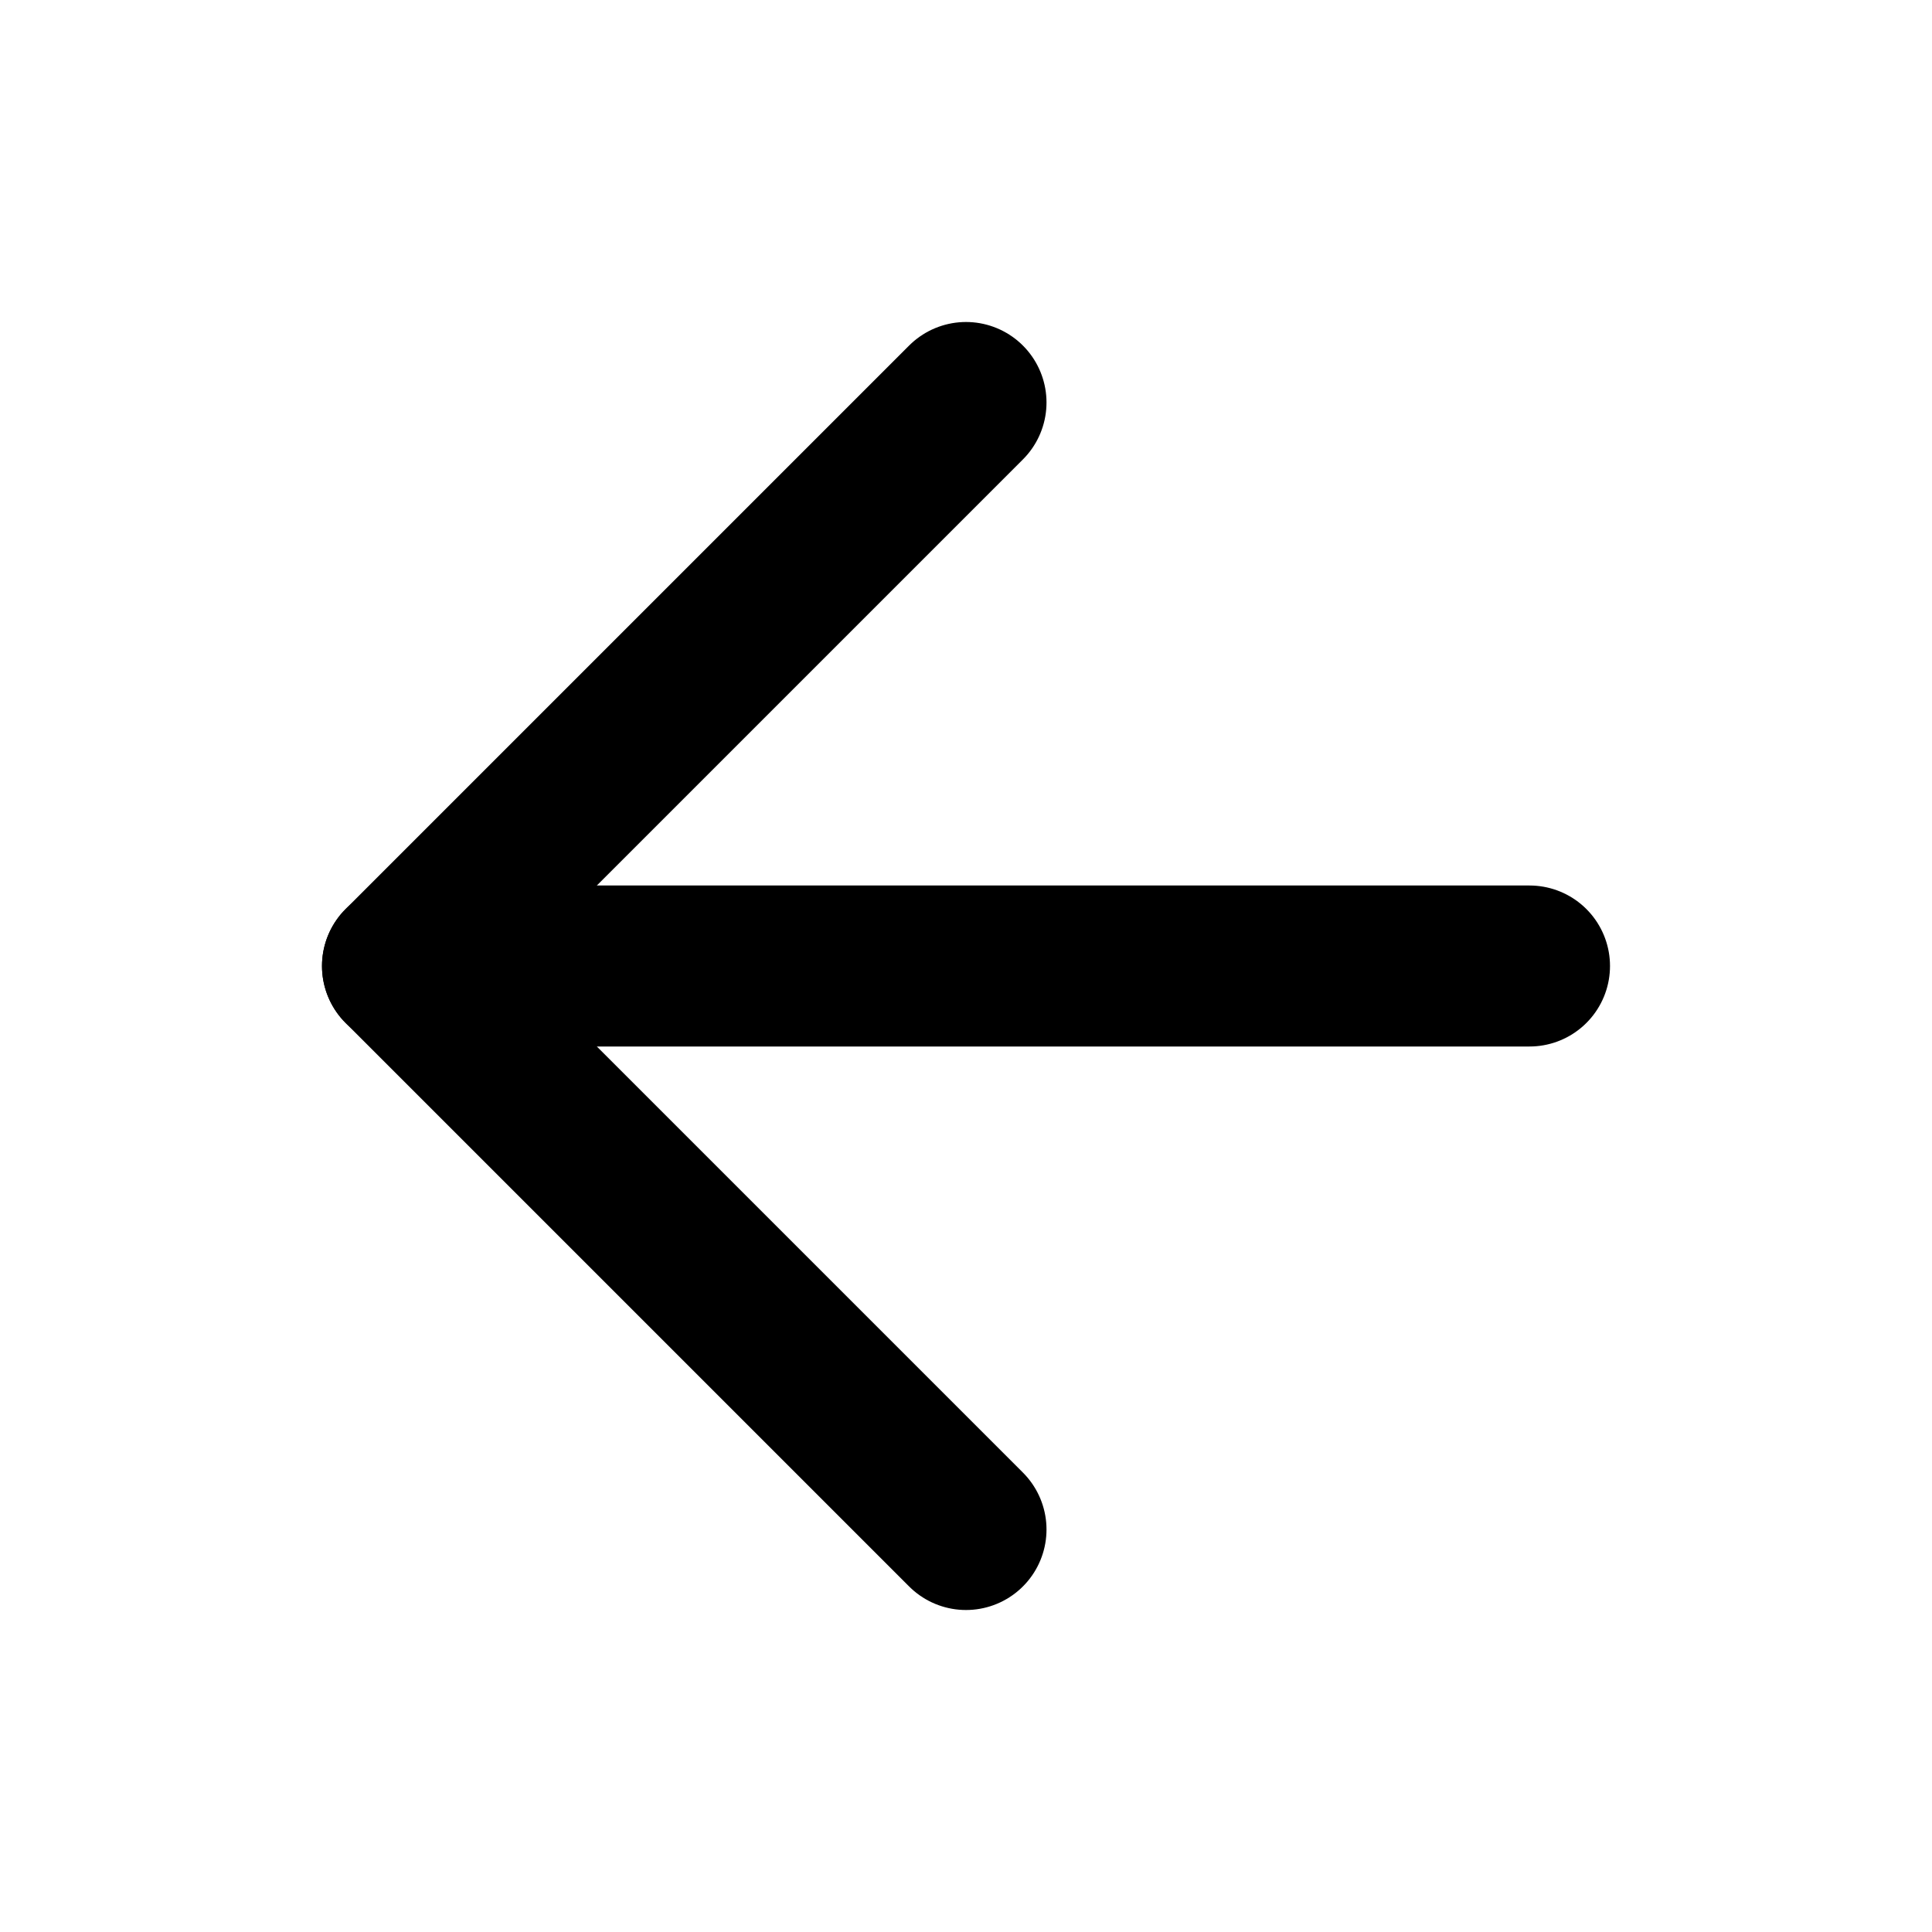
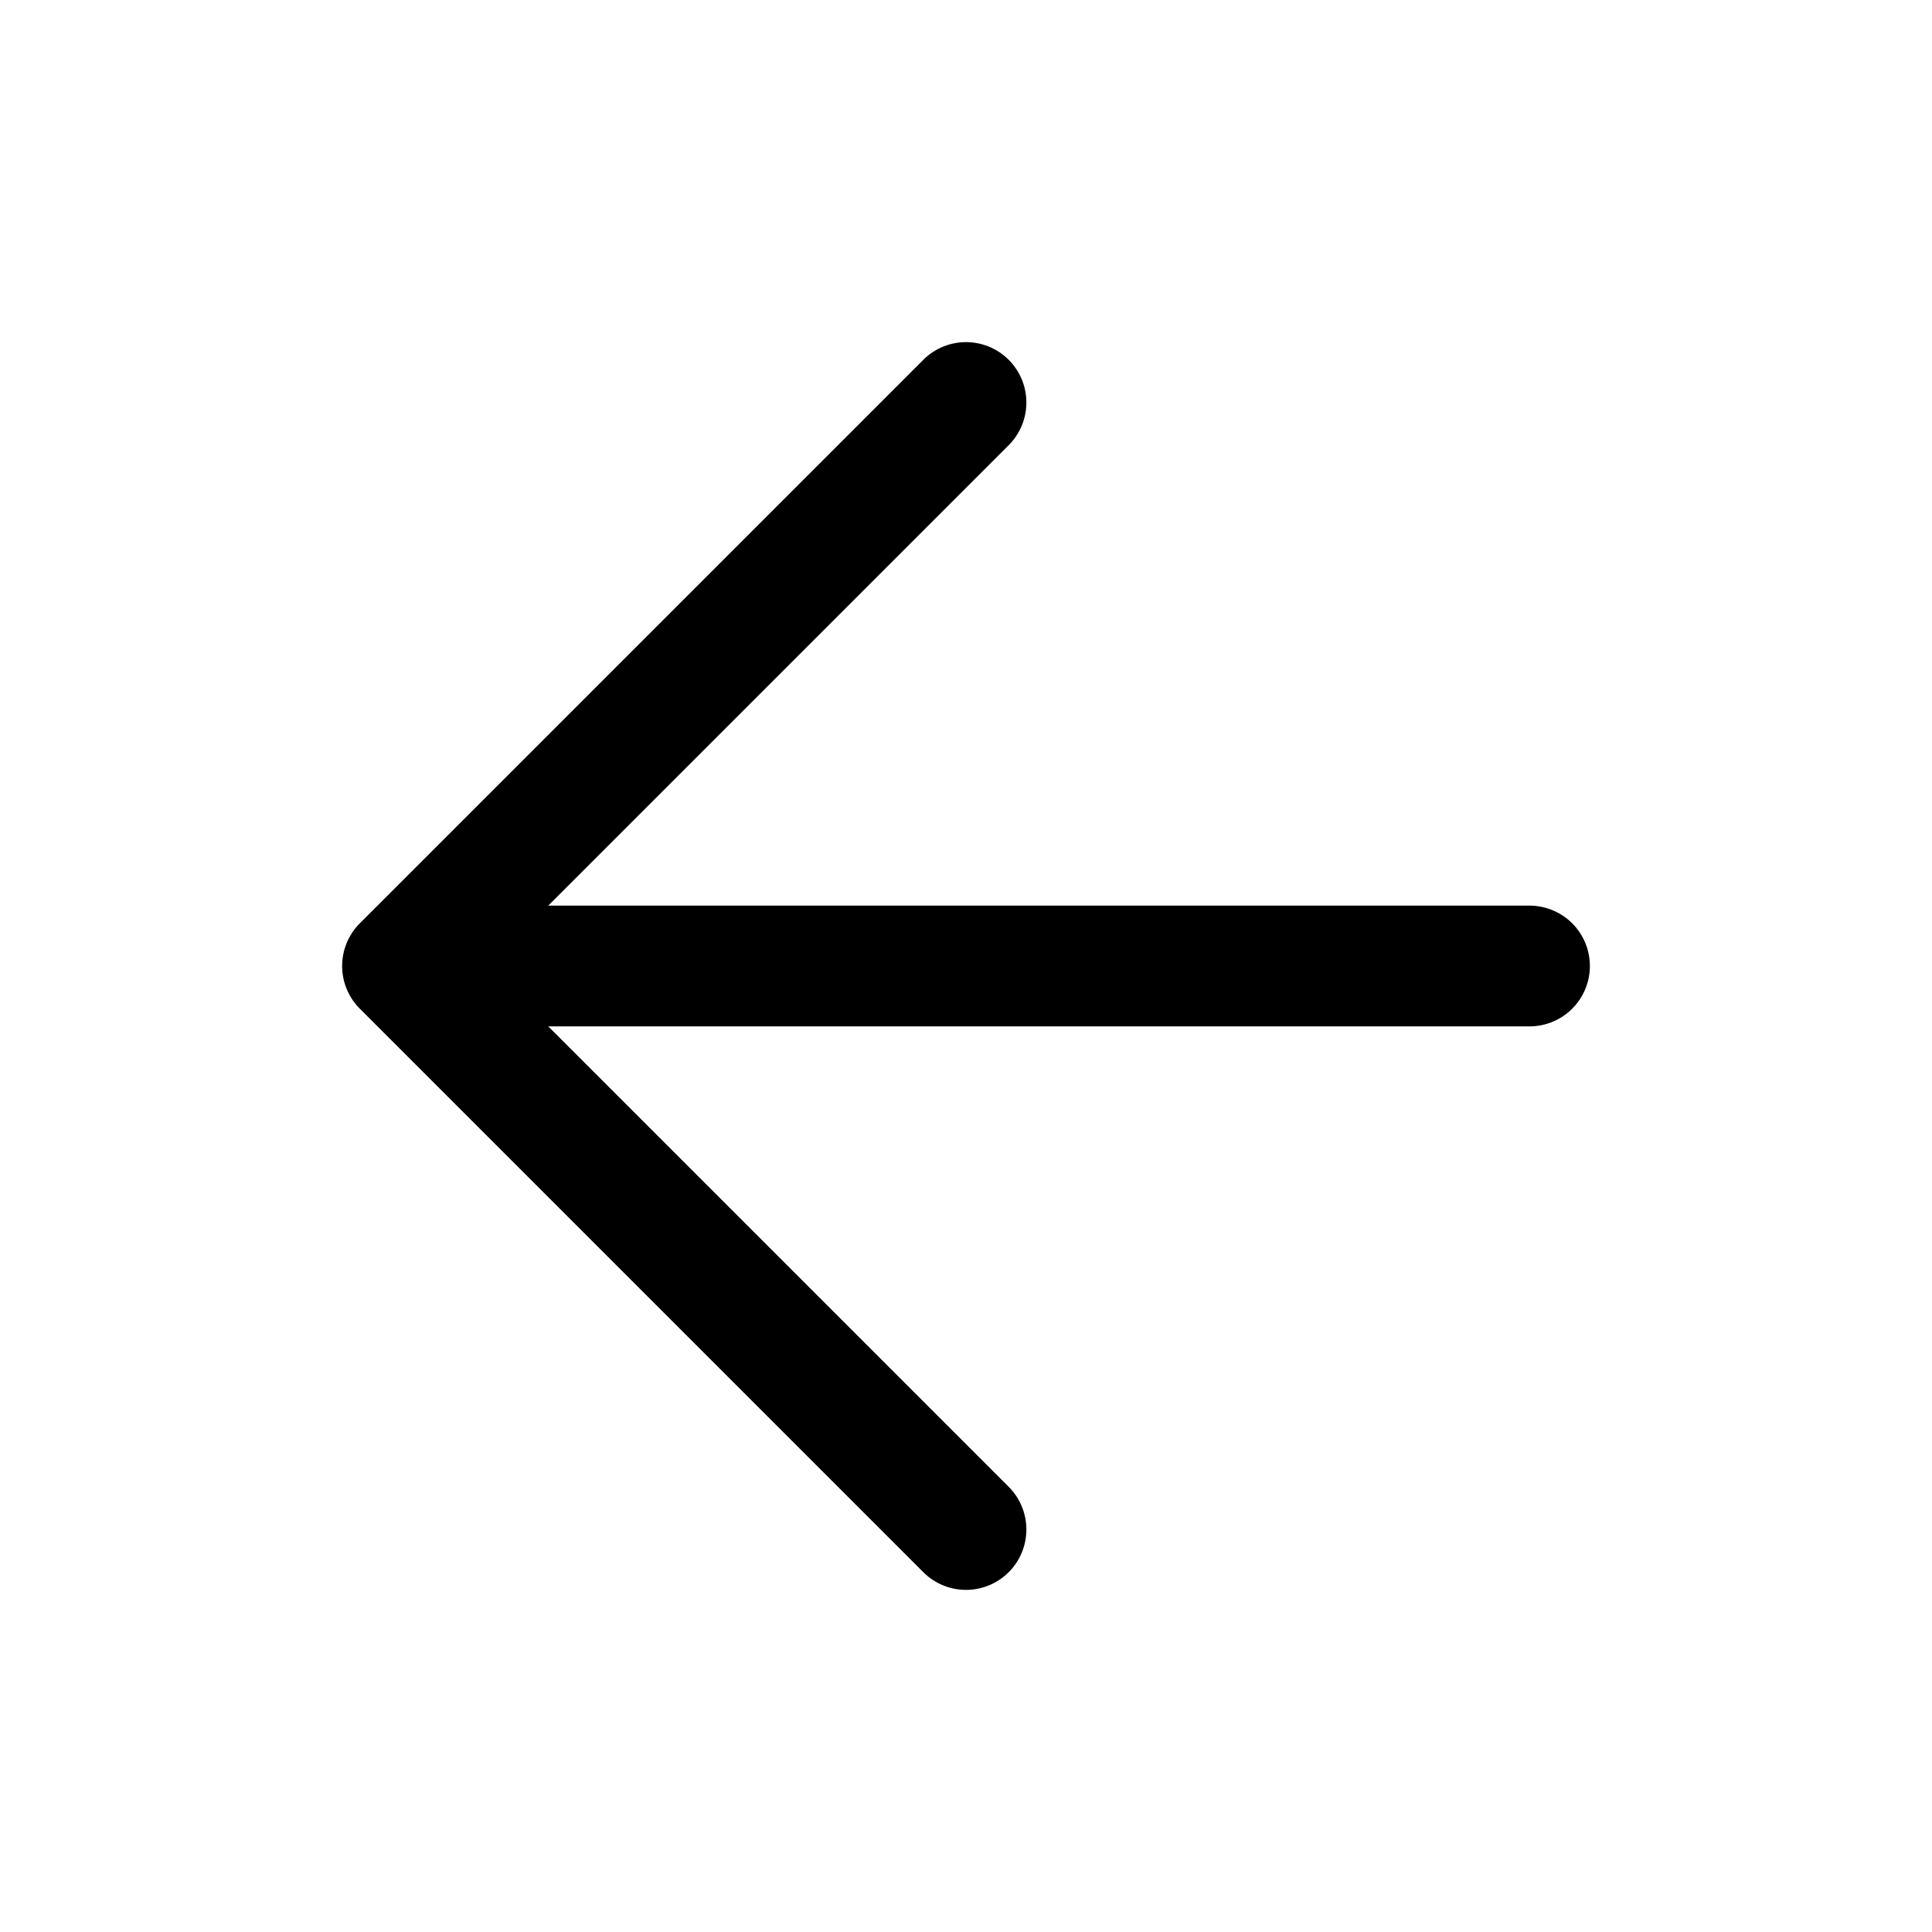
- <svg xmlns="http://www.w3.org/2000/svg" width="24" height="24" viewBox="0 0 24 24" fill="none" stroke="currentColor" stroke-width="2" stroke-linecap="round" stroke-linejoin="round">
-   <line x1="19" y1="12" x2="5" y2="12" />
-   <polyline points="12 19 5 12 12 5" />
+ <svg xmlns="http://www.w3.org/2000/svg" width="24" height="24" viewBox="0 0 24 24" fill="none" stroke="currentColor" stroke-width="1.5" stroke-linecap="round" stroke-linejoin="round">
+   <path d="M19 12H5M12 5l-7 7 7 7" />
</svg>
